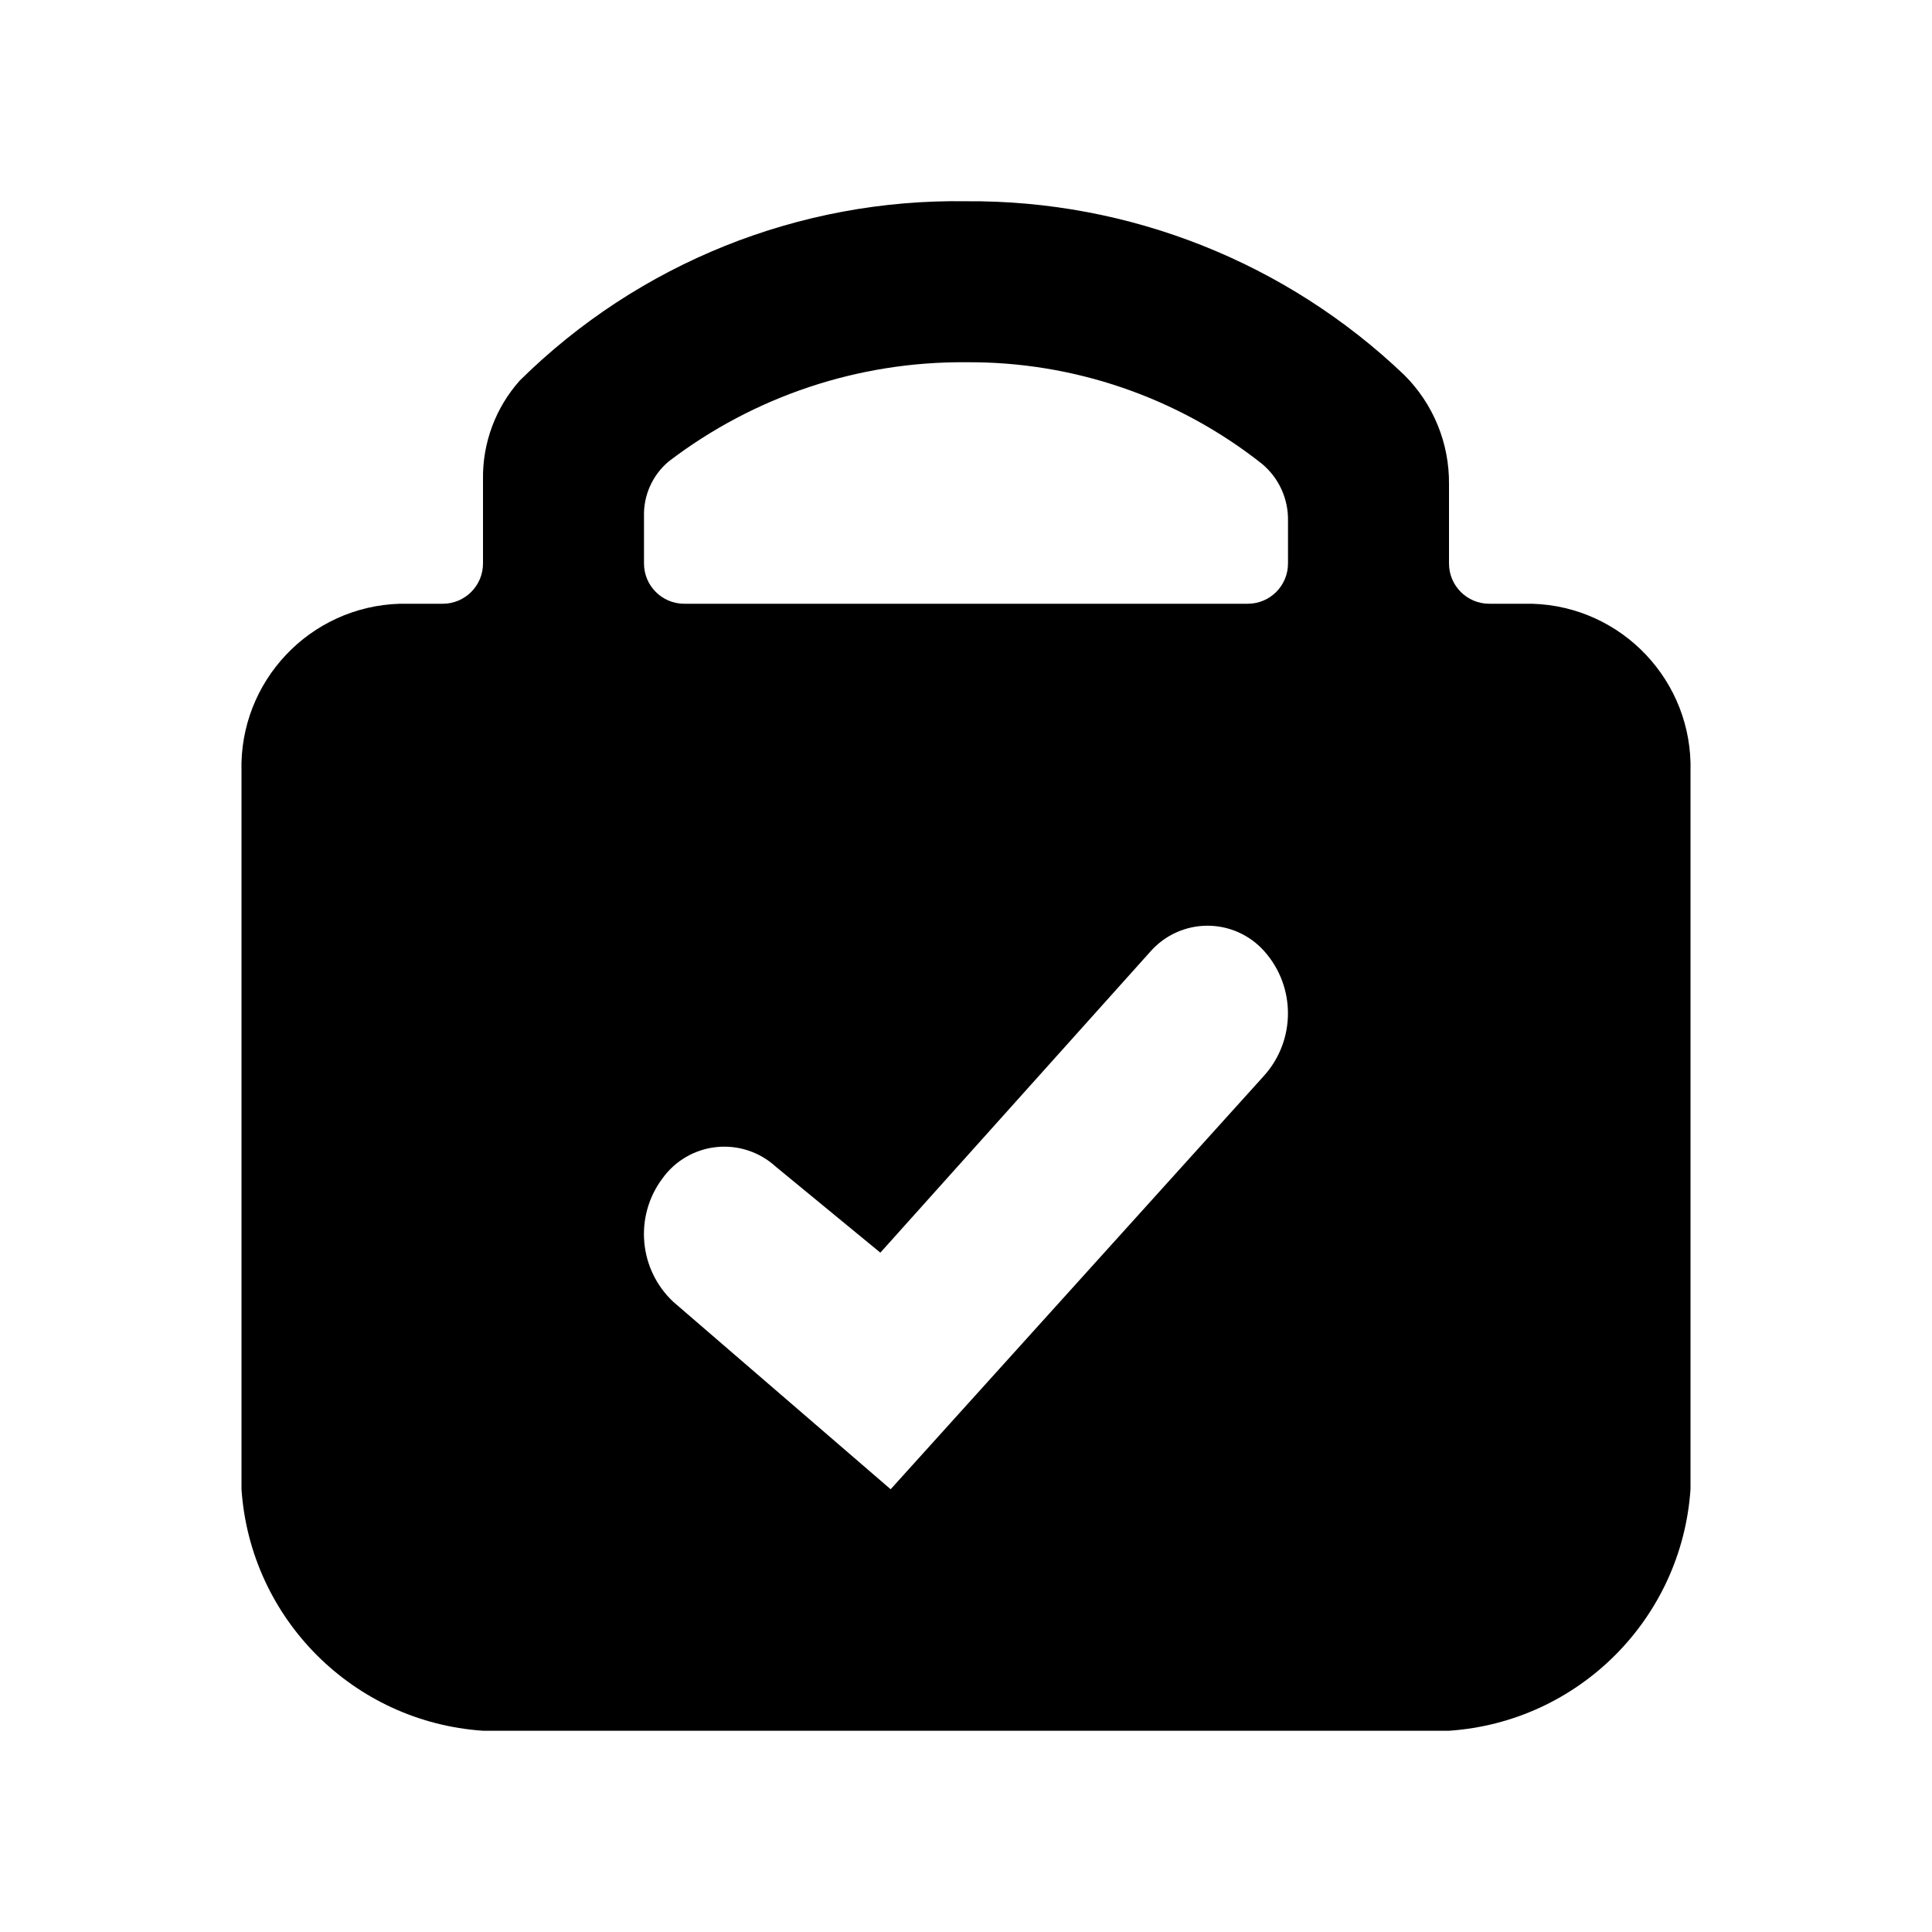
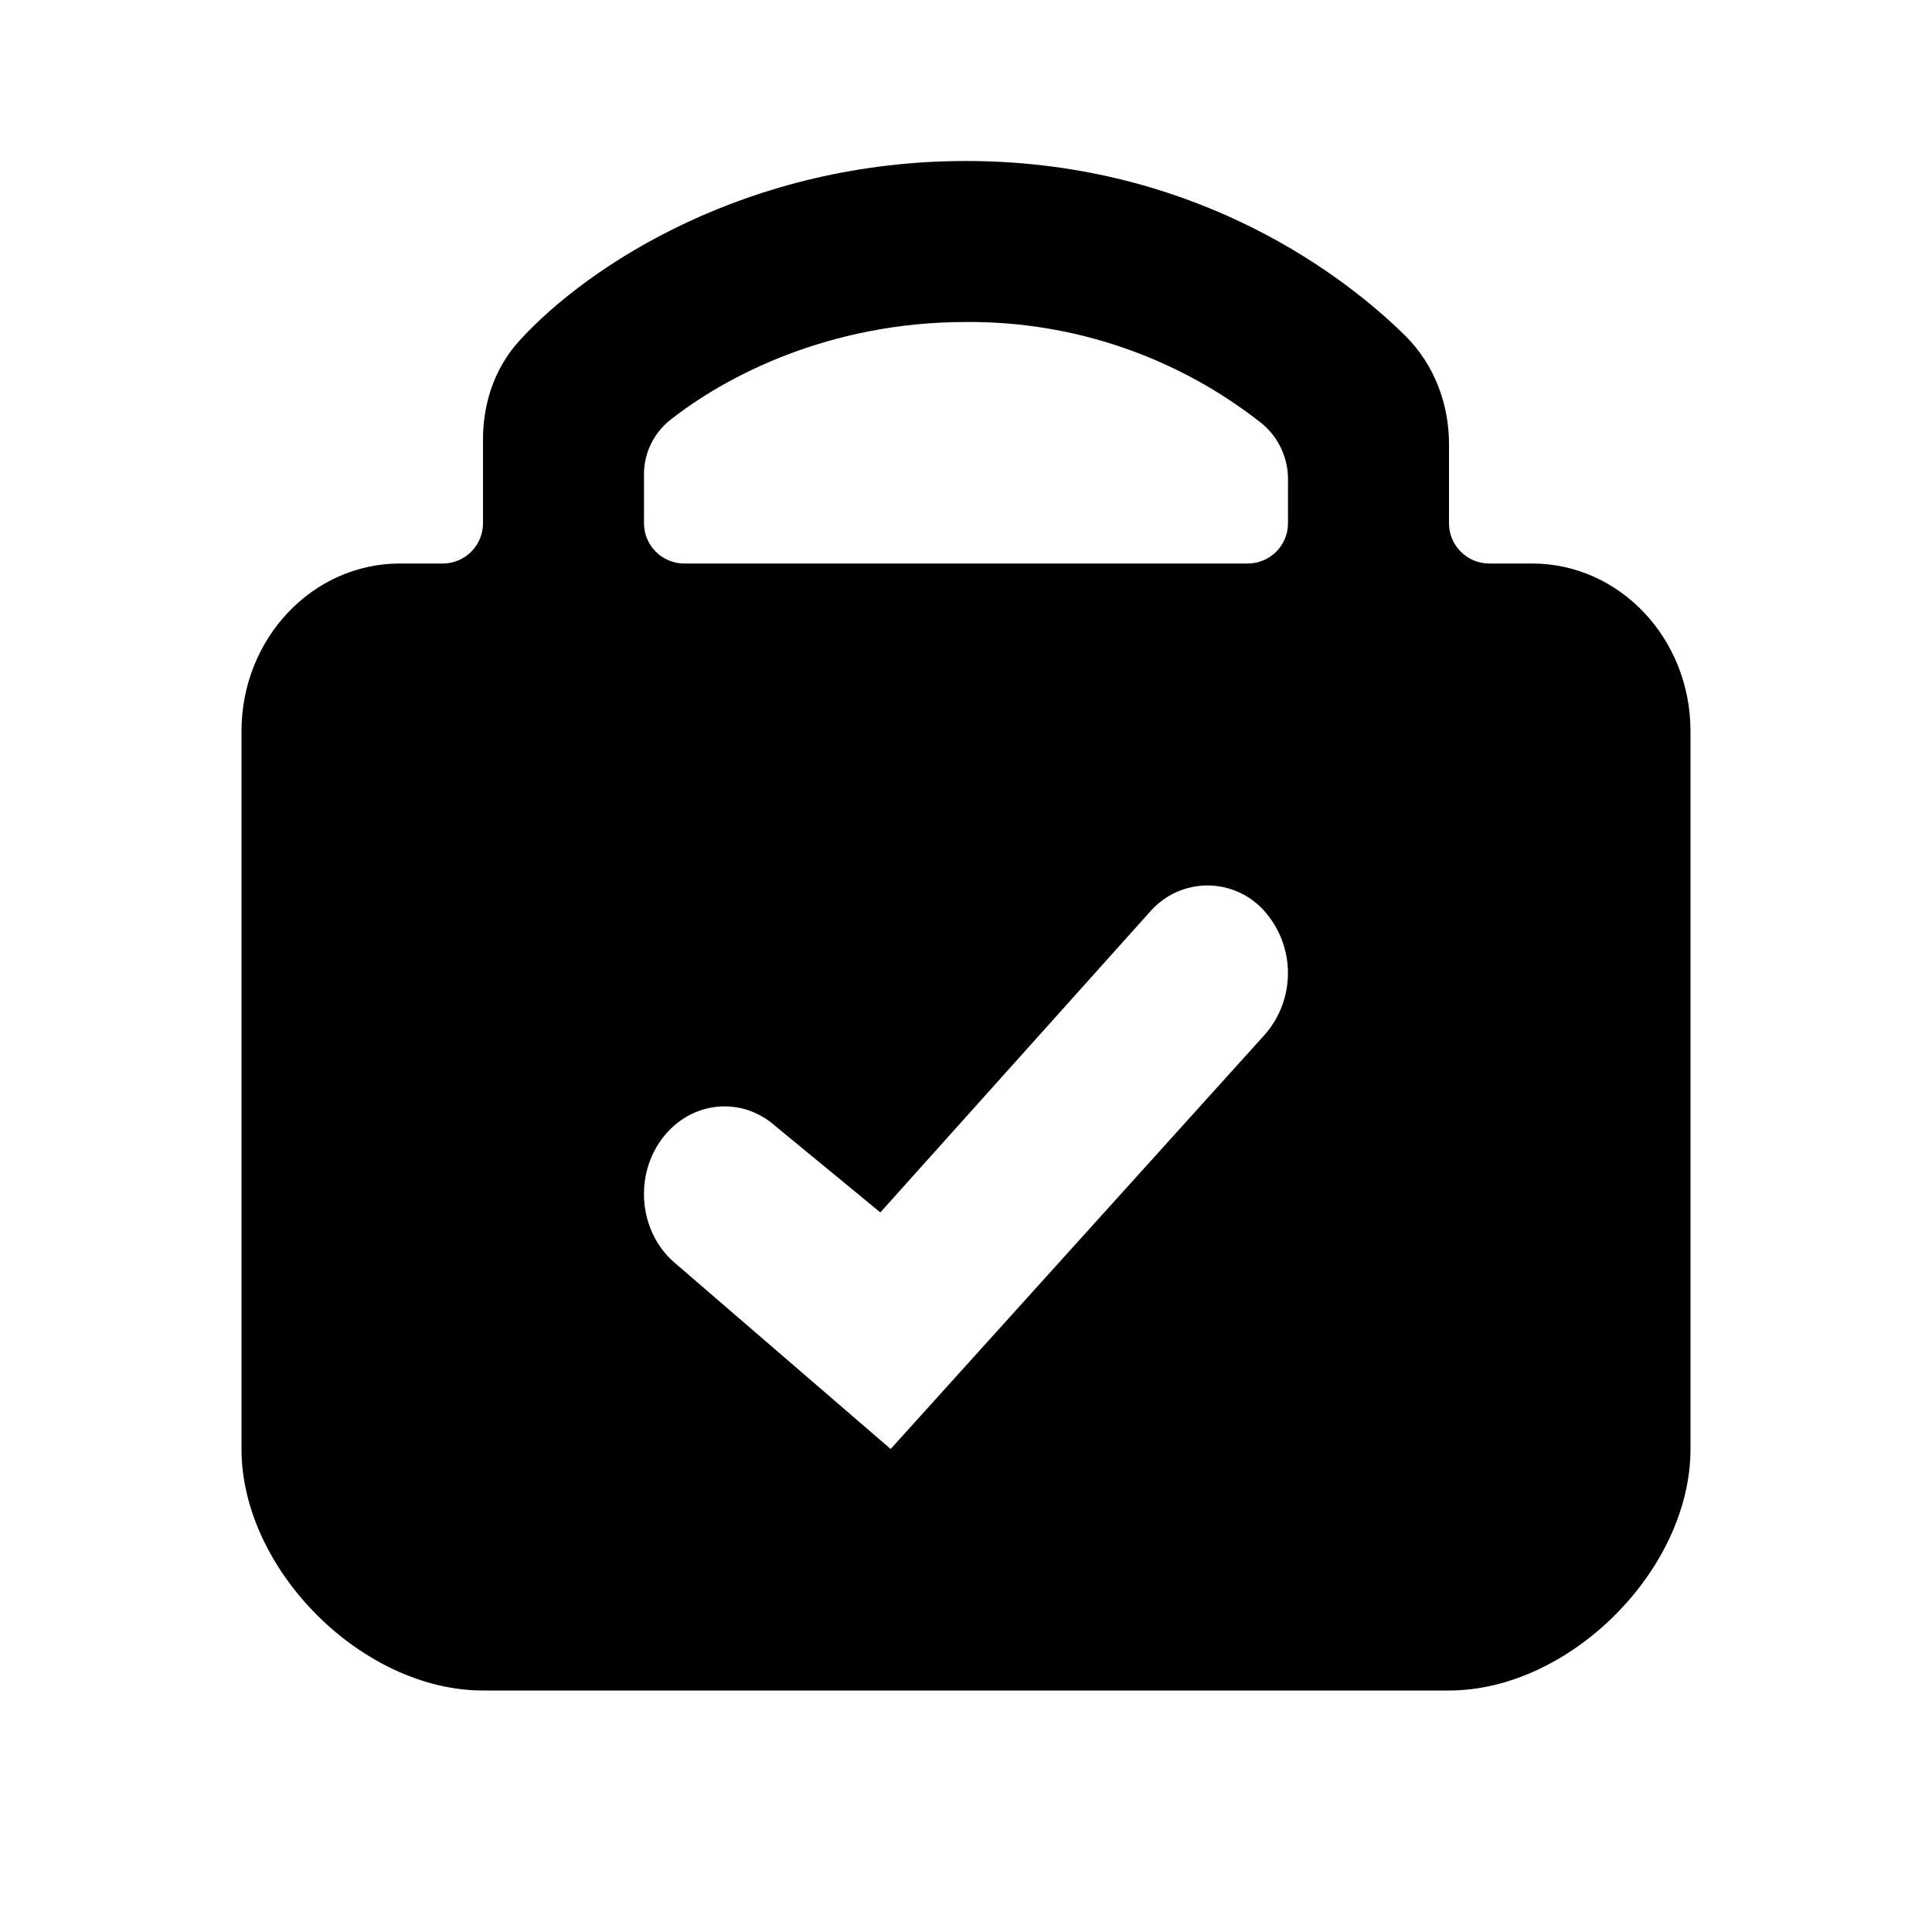
<svg xmlns="http://www.w3.org/2000/svg" viewBox="0 0 24 24">
-   <path d="M19.032 7.5H18.5A.5.5 0 0 1 18 7v-.985a1.886 1.886 0 0 0-.555-1.356A7.794 7.794 0 0 0 12 2.5a7.717 7.717 0 0 0-5.543 2.227A1.803 1.803 0 0 0 6 5.955V7a.5.5 0 0 1-.5.5h-.532A2.028 2.028 0 0 0 3 9.583V18.5a3.226 3.226 0 0 0 3 3h12a3.226 3.226 0 0 0 3-3V9.583A2.027 2.027 0 0 0 19.032 7.5zm-3.325 5.858L11.064 18.5l-2.701-2.329a1.154 1.154 0 0 1-.134-1.532.946.946 0 0 1 1.408-.146l1.299 1.068 3.357-3.743a.944.944 0 0 1 1.414 0 1.16 1.16 0 0 1 0 1.54zM16 7a.5.5 0 0 1-.5.5h-7A.5.5 0 0 1 8 7v-.583a.86.86 0 0 1 .306-.684A5.999 5.999 0 0 1 12 4.5a5.858 5.858 0 0 1 3.677 1.262.899.899 0 0 1 .323.71z" />
+   <path d="M5.5 7a.5.5 0 0 0 .5-.5V5.455c0-.384.11-.85.457-1.228C7.312 3.29 9.297 2 12 2c2.693 0 4.547 1.279 5.445 2.159.393.384.555.891.555 1.356V6.5a.5.5 0 0 0 .5.5h.532C20.12 7 21 7.933 21 9.083V18c0 1.5-1.5 3-3 3H6c-1.5 0-3-1.5-3-3V9.083C3 7.933 3.881 7 4.968 7H5.5zm3 0h7a.5.5 0 0 0 .5-.5v-.528a.899.899 0 0 0-.323-.71A5.854 5.854 0 0 0 12 4c-1.704 0-2.997.676-3.694 1.233A.863.863 0 0 0 8 5.917V6.5a.5.5 0 0 0 .5.5zm7.207 5.858a1.16 1.16 0 0 0 0-1.54.944.944 0 0 0-1.414 0l-3.357 3.743-1.299-1.068c-.426-.383-1.056-.317-1.408.146-.352.463-.292 1.15.134 1.532L11.064 18l4.643-5.142z" />
</svg>
